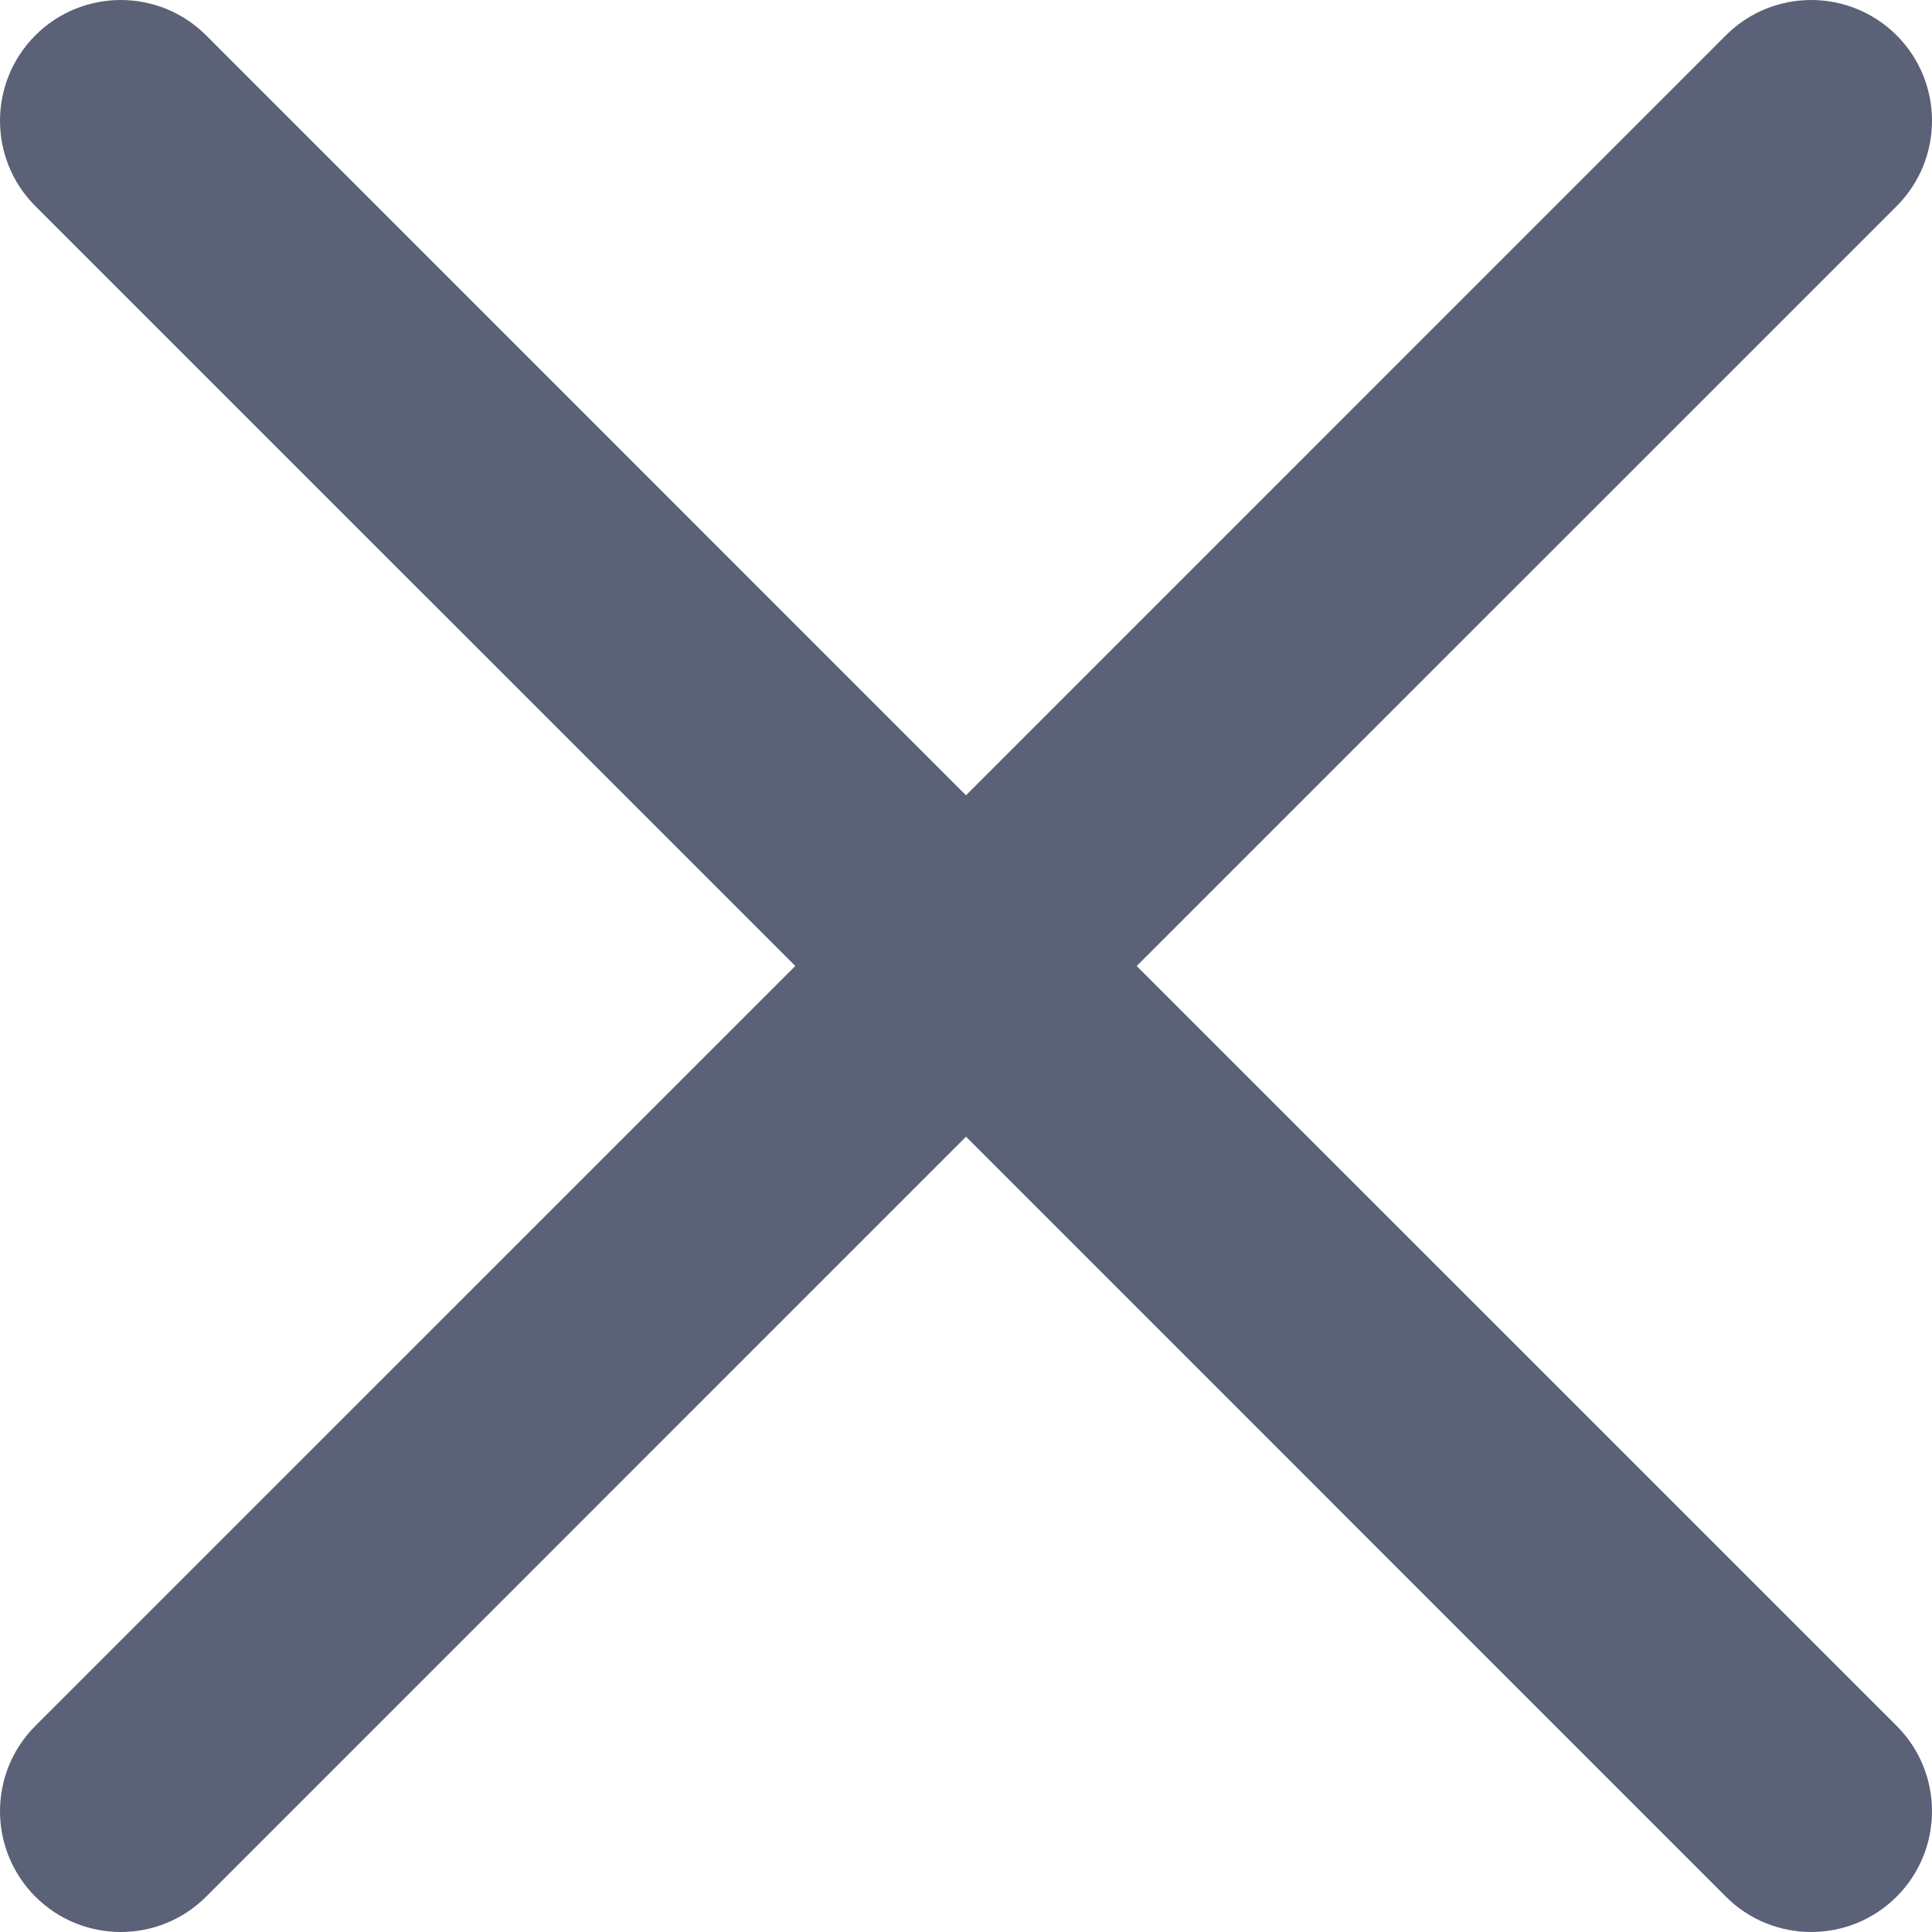
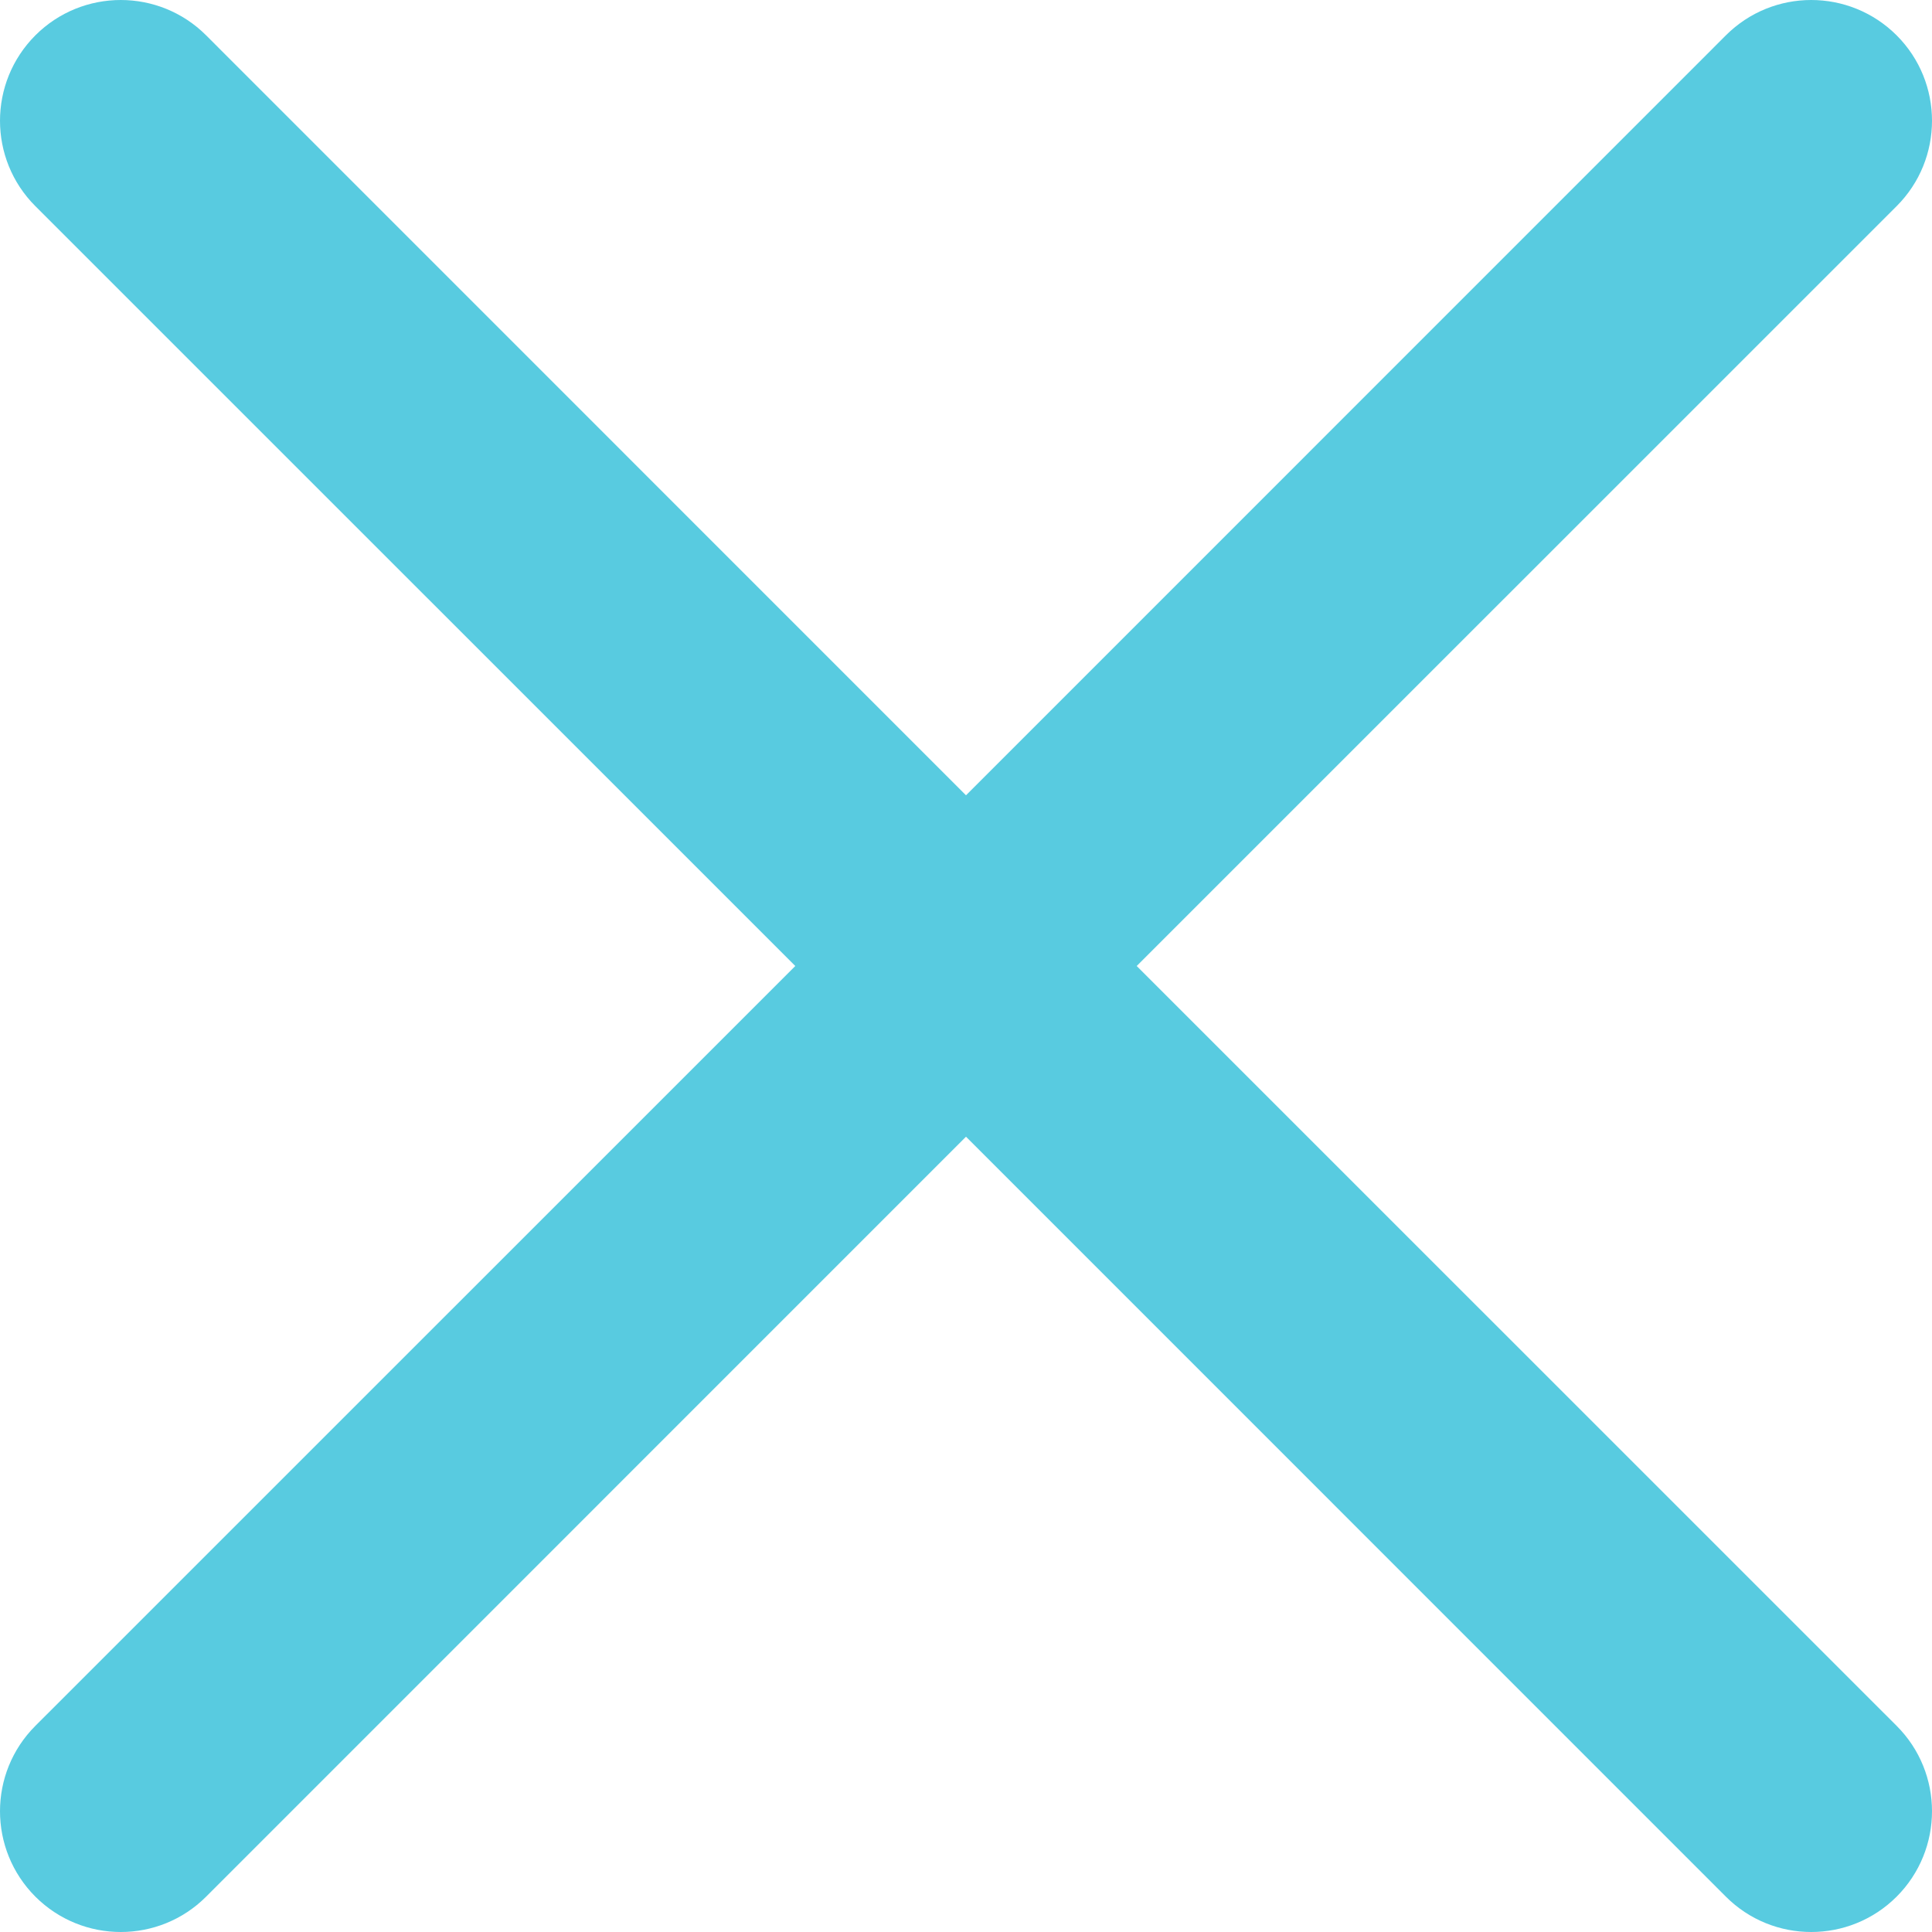
<svg xmlns="http://www.w3.org/2000/svg" width="20" height="20" viewBox="0 0 20 20" fill="none">
-   <path d="M11.767 10L19.634 2.134C20.122 1.646 20.122 0.854 19.634 0.366C19.145 -0.122 18.354 -0.122 17.866 0.366L10 8.233L2.134 0.366C1.646 -0.122 0.854 -0.122 0.366 0.366C-0.122 0.855 -0.122 1.646 0.366 2.134L8.233 10L0.366 17.866C-0.122 18.354 -0.122 19.145 0.366 19.634C0.855 20.122 1.646 20.122 2.134 19.634L10 11.767L17.866 19.634C18.354 20.122 19.145 20.122 19.634 19.634C20.122 19.145 20.122 18.354 19.634 17.866L11.767 10Z" fill="#5B6277" />
+   <path d="M11.767 10L19.634 2.134C20.122 1.646 20.122 0.854 19.634 0.366C19.145 -0.122 18.354 -0.122 17.866 0.366L10 8.233L2.134 0.366C1.646 -0.122 0.854 -0.122 0.366 0.366C-0.122 0.855 -0.122 1.646 0.366 2.134L8.233 10L0.366 17.866C-0.122 18.354 -0.122 19.145 0.366 19.634C0.855 20.122 1.646 20.122 2.134 19.634L10 11.767L17.866 19.634C18.354 20.122 19.145 20.122 19.634 19.634C20.122 19.145 20.122 18.354 19.634 17.866L11.767 10Z" fill="#58cbe0" />
</svg>
